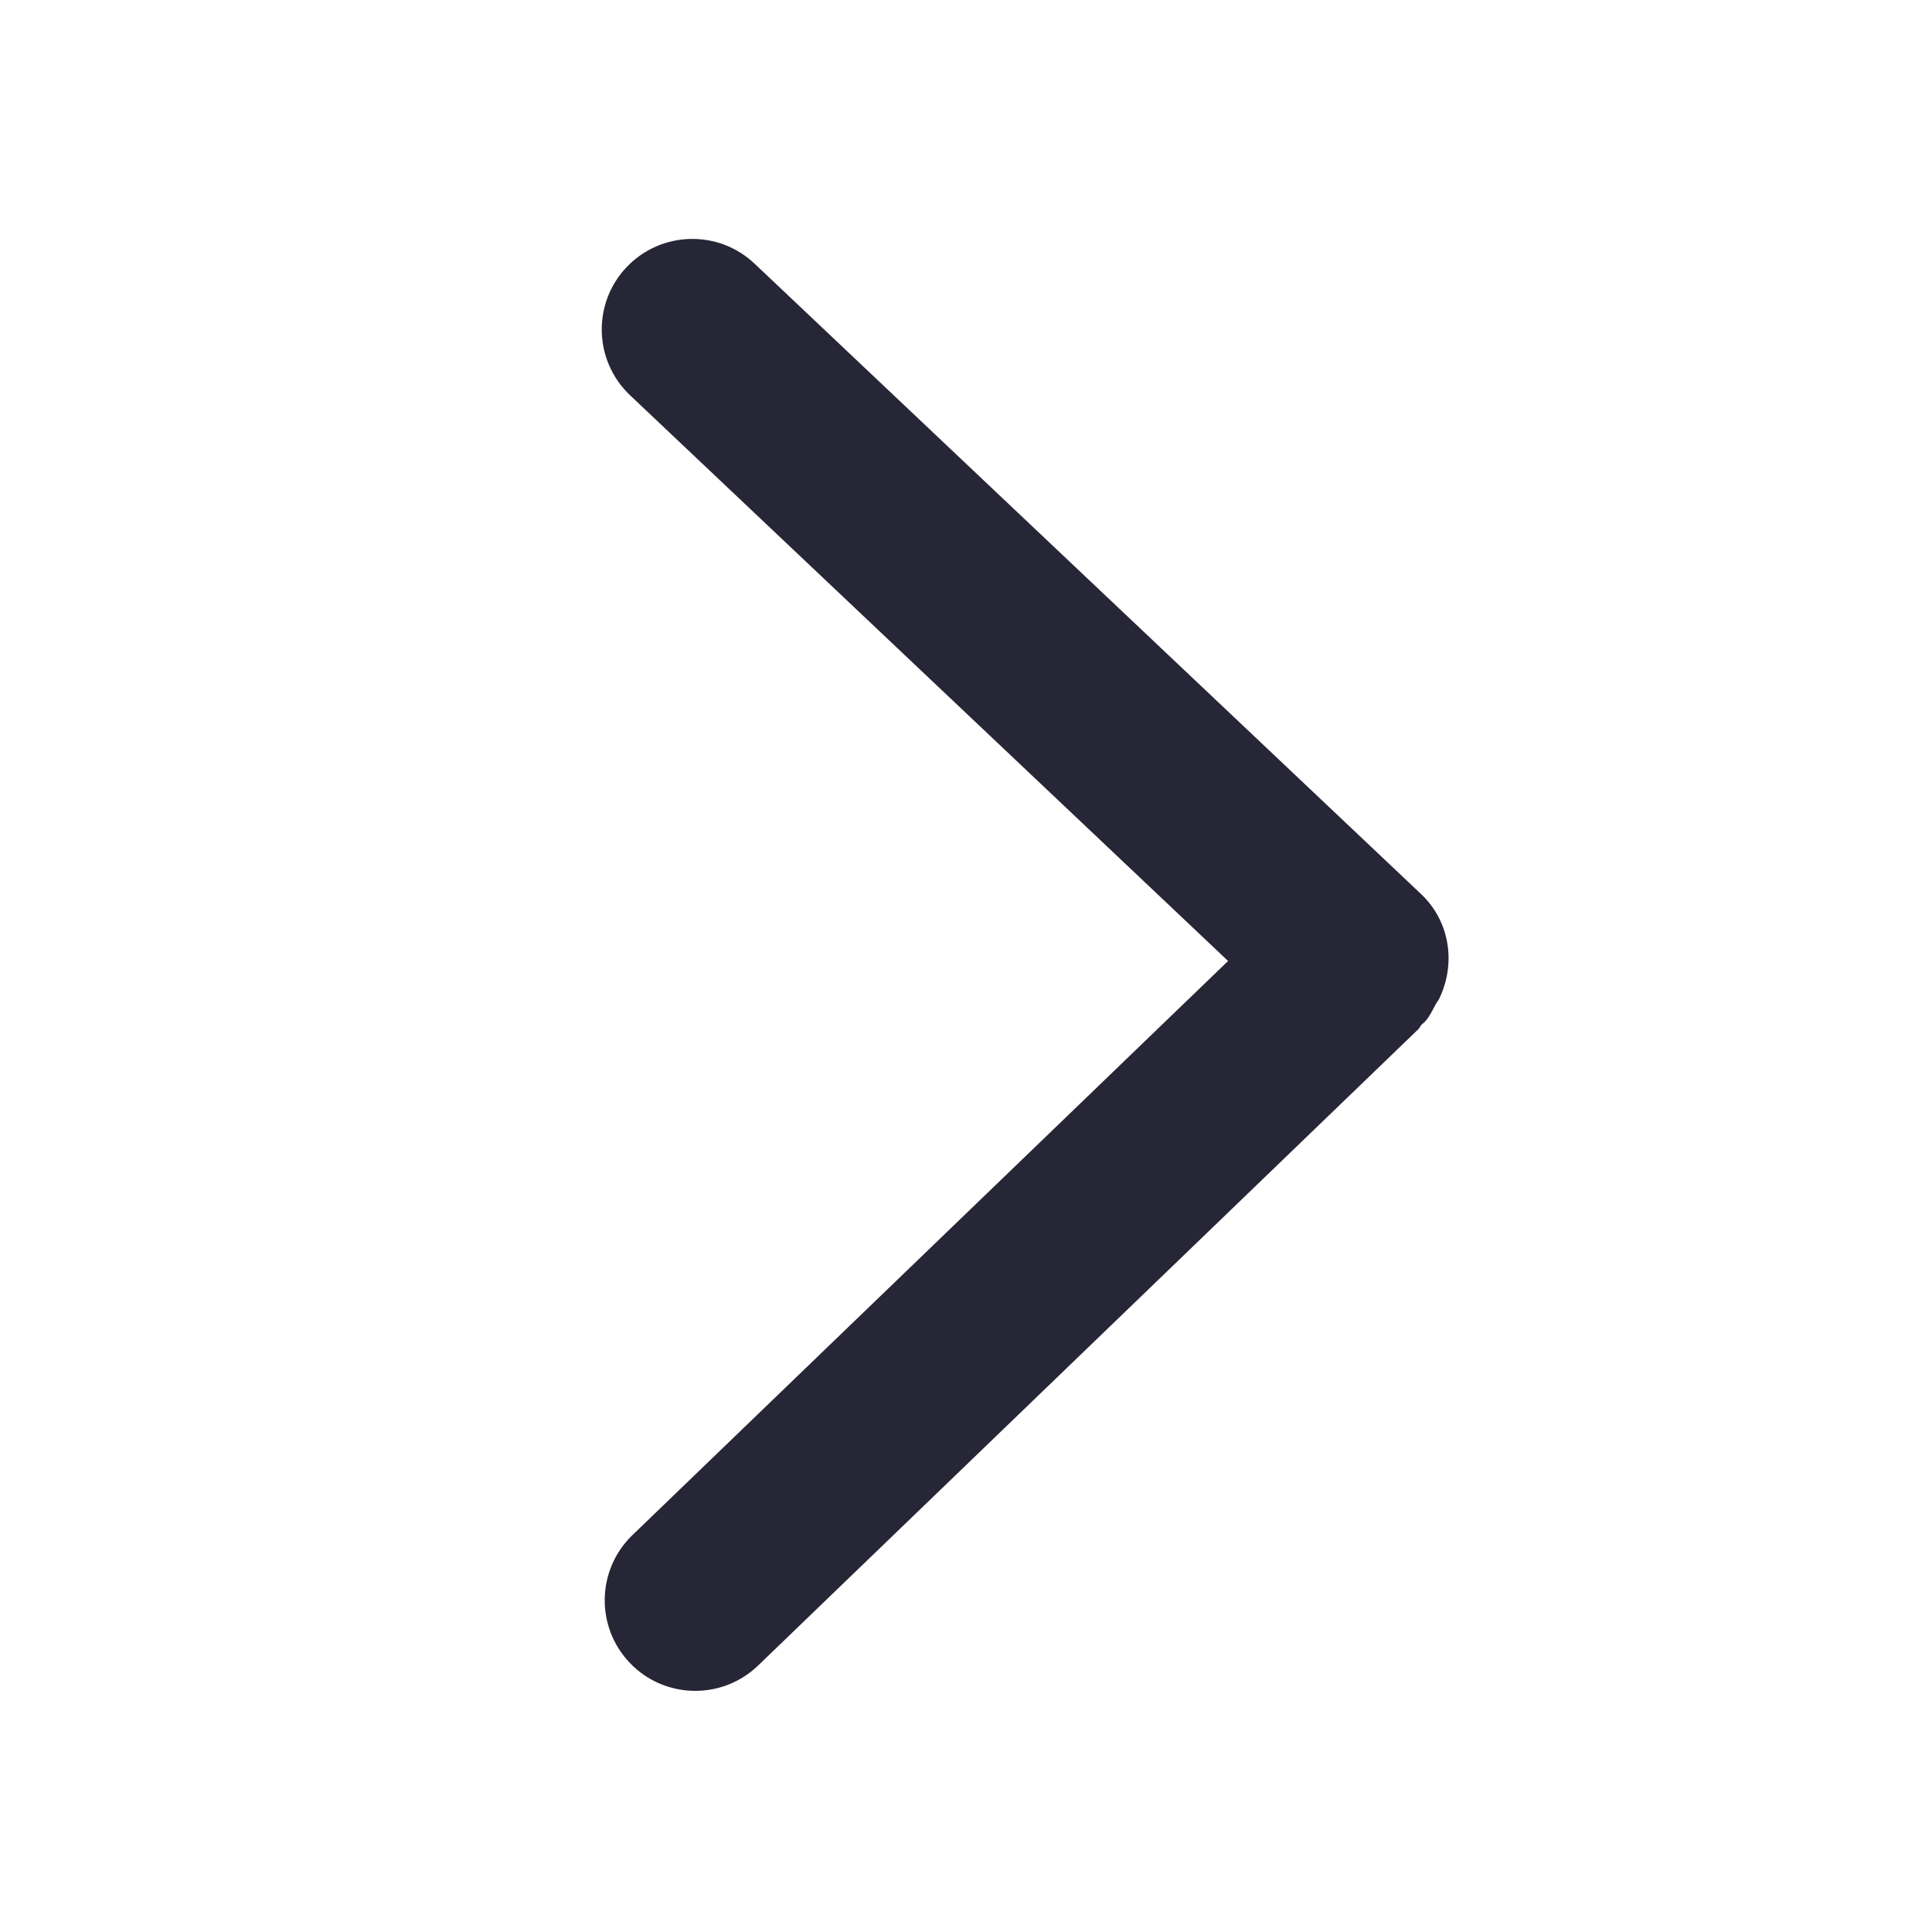
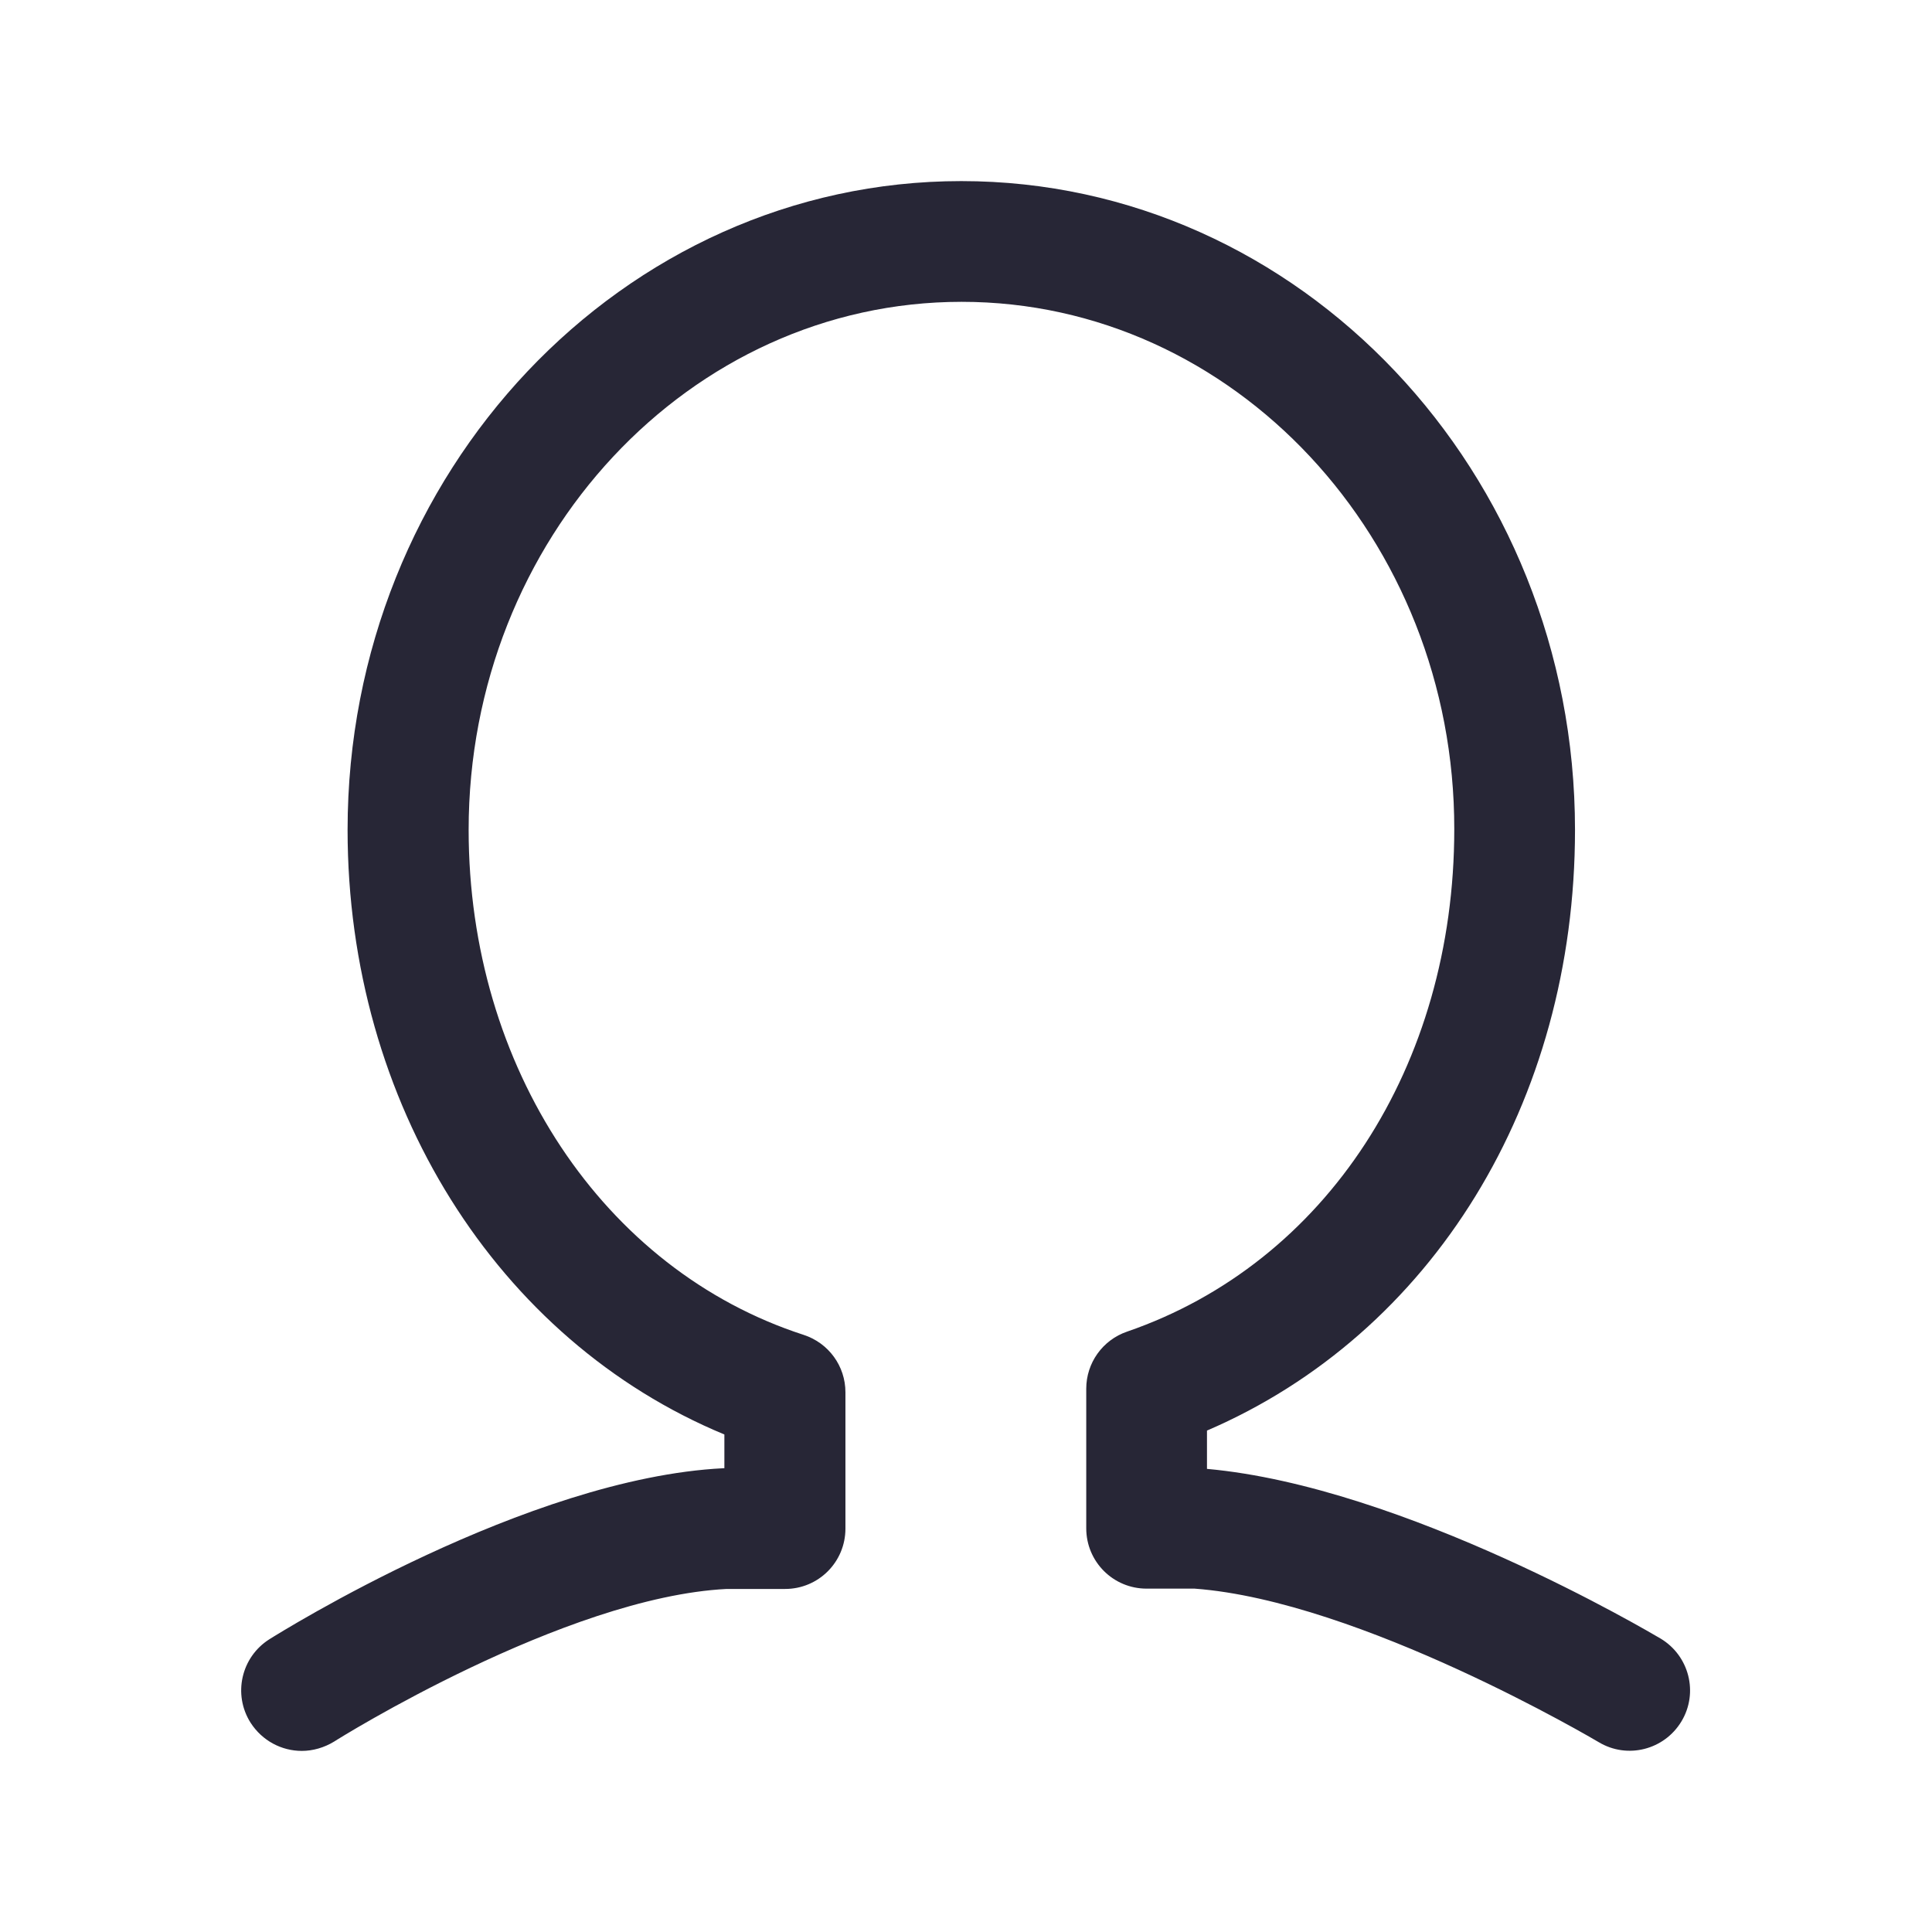
<svg xmlns="http://www.w3.org/2000/svg" version="1.1" width="200" height="200" viewBox="0 0 200 200">
  <defs>
    <style type="text/css">
@font-face {
  font-family: "ifont";
  src: url("//at.alicdn.com/t/font_1442373896_4754455.eot?#iefix") format("embedded-opentype"), url("//at.alicdn.com/t/font_1442373896_4754455.woff") format("woff"), url("//at.alicdn.com/t/font_1442373896_4754455.ttf") format("truetype"), url("//at.alicdn.com/t/font_1442373896_4754455.svg#ifont") format("svg");
}

</style>
  </defs>
  <g class="transform-group">
    <g transform="scale(0.1953125, 0.1953125)">
-       <path d="M761.056 532.128c0.513-0.993 1.343-1.823 1.792-2.849 8.801-18.305 5.919-40.703-9.664-55.425L399.936 139.744c-19.265-18.208-49.631-17.345-67.872 1.889-18.208 19.265-17.376 49.631 1.889 67.872l316.96 299.839L335.2 813.632c-19.072 18.399-19.648 48.768-1.247 67.872 9.408 9.791 21.984 14.689 34.561 14.689 12 0 24-4.479 33.312-13.44l350.048-337.376c0.673-0.673 0.927-1.6 1.6-2.303 0.513-0.48 1.056-0.833 1.567-1.343C757.76 538.88 759.199 535.391 761.056 532.128z" fill="#272636" />
+       <path d="M159.973 928.016c-10.665 0-20.986-5.332-27.178-14.965-9.461-14.965-4.988-34.747 9.977-44.208 5.504-3.44 136.579-85.491 240.648-90.651l0.516 0L383.935 760.302c-120.41-49.884-199.708-175.626-199.708-320.462 0-189.56 145.868-343.856 325.279-343.856s325.279 154.125 325.279 343.856c0 144.664-75.858 267.138-195.064 318.398l0 20.298c104.757 9.461 234.799 86.695 240.476 89.963 15.137 9.117 20.126 28.726 11.009 43.864-9.117 15.137-28.726 20.126-43.864 11.009-1.204-0.688-126.258-74.826-214.158-81.363l-25.458 0c-17.717 0-31.995-14.277-31.995-31.995l0-73.966c0-13.589 8.601-25.802 21.674-30.274 105.445-36.295 173.39-140.708 173.39-266.278C770.967 285.543 653.826 159.973 509.678 159.973c-144.148 0-261.289 125.57-261.289 279.867 0 125.742 71.386 233.251 177.519 267.654 13.245 4.3 22.19 16.513 22.19 30.446l0 72.246c0 17.717-14.277 31.995-31.995 31.995l-30.963 0c-85.835 4.3-206.761 79.987-207.965 80.847C171.842 926.296 165.822 928.016 159.973 928.016z" fill="#272636" />
    </g>
  </g>
</svg>
